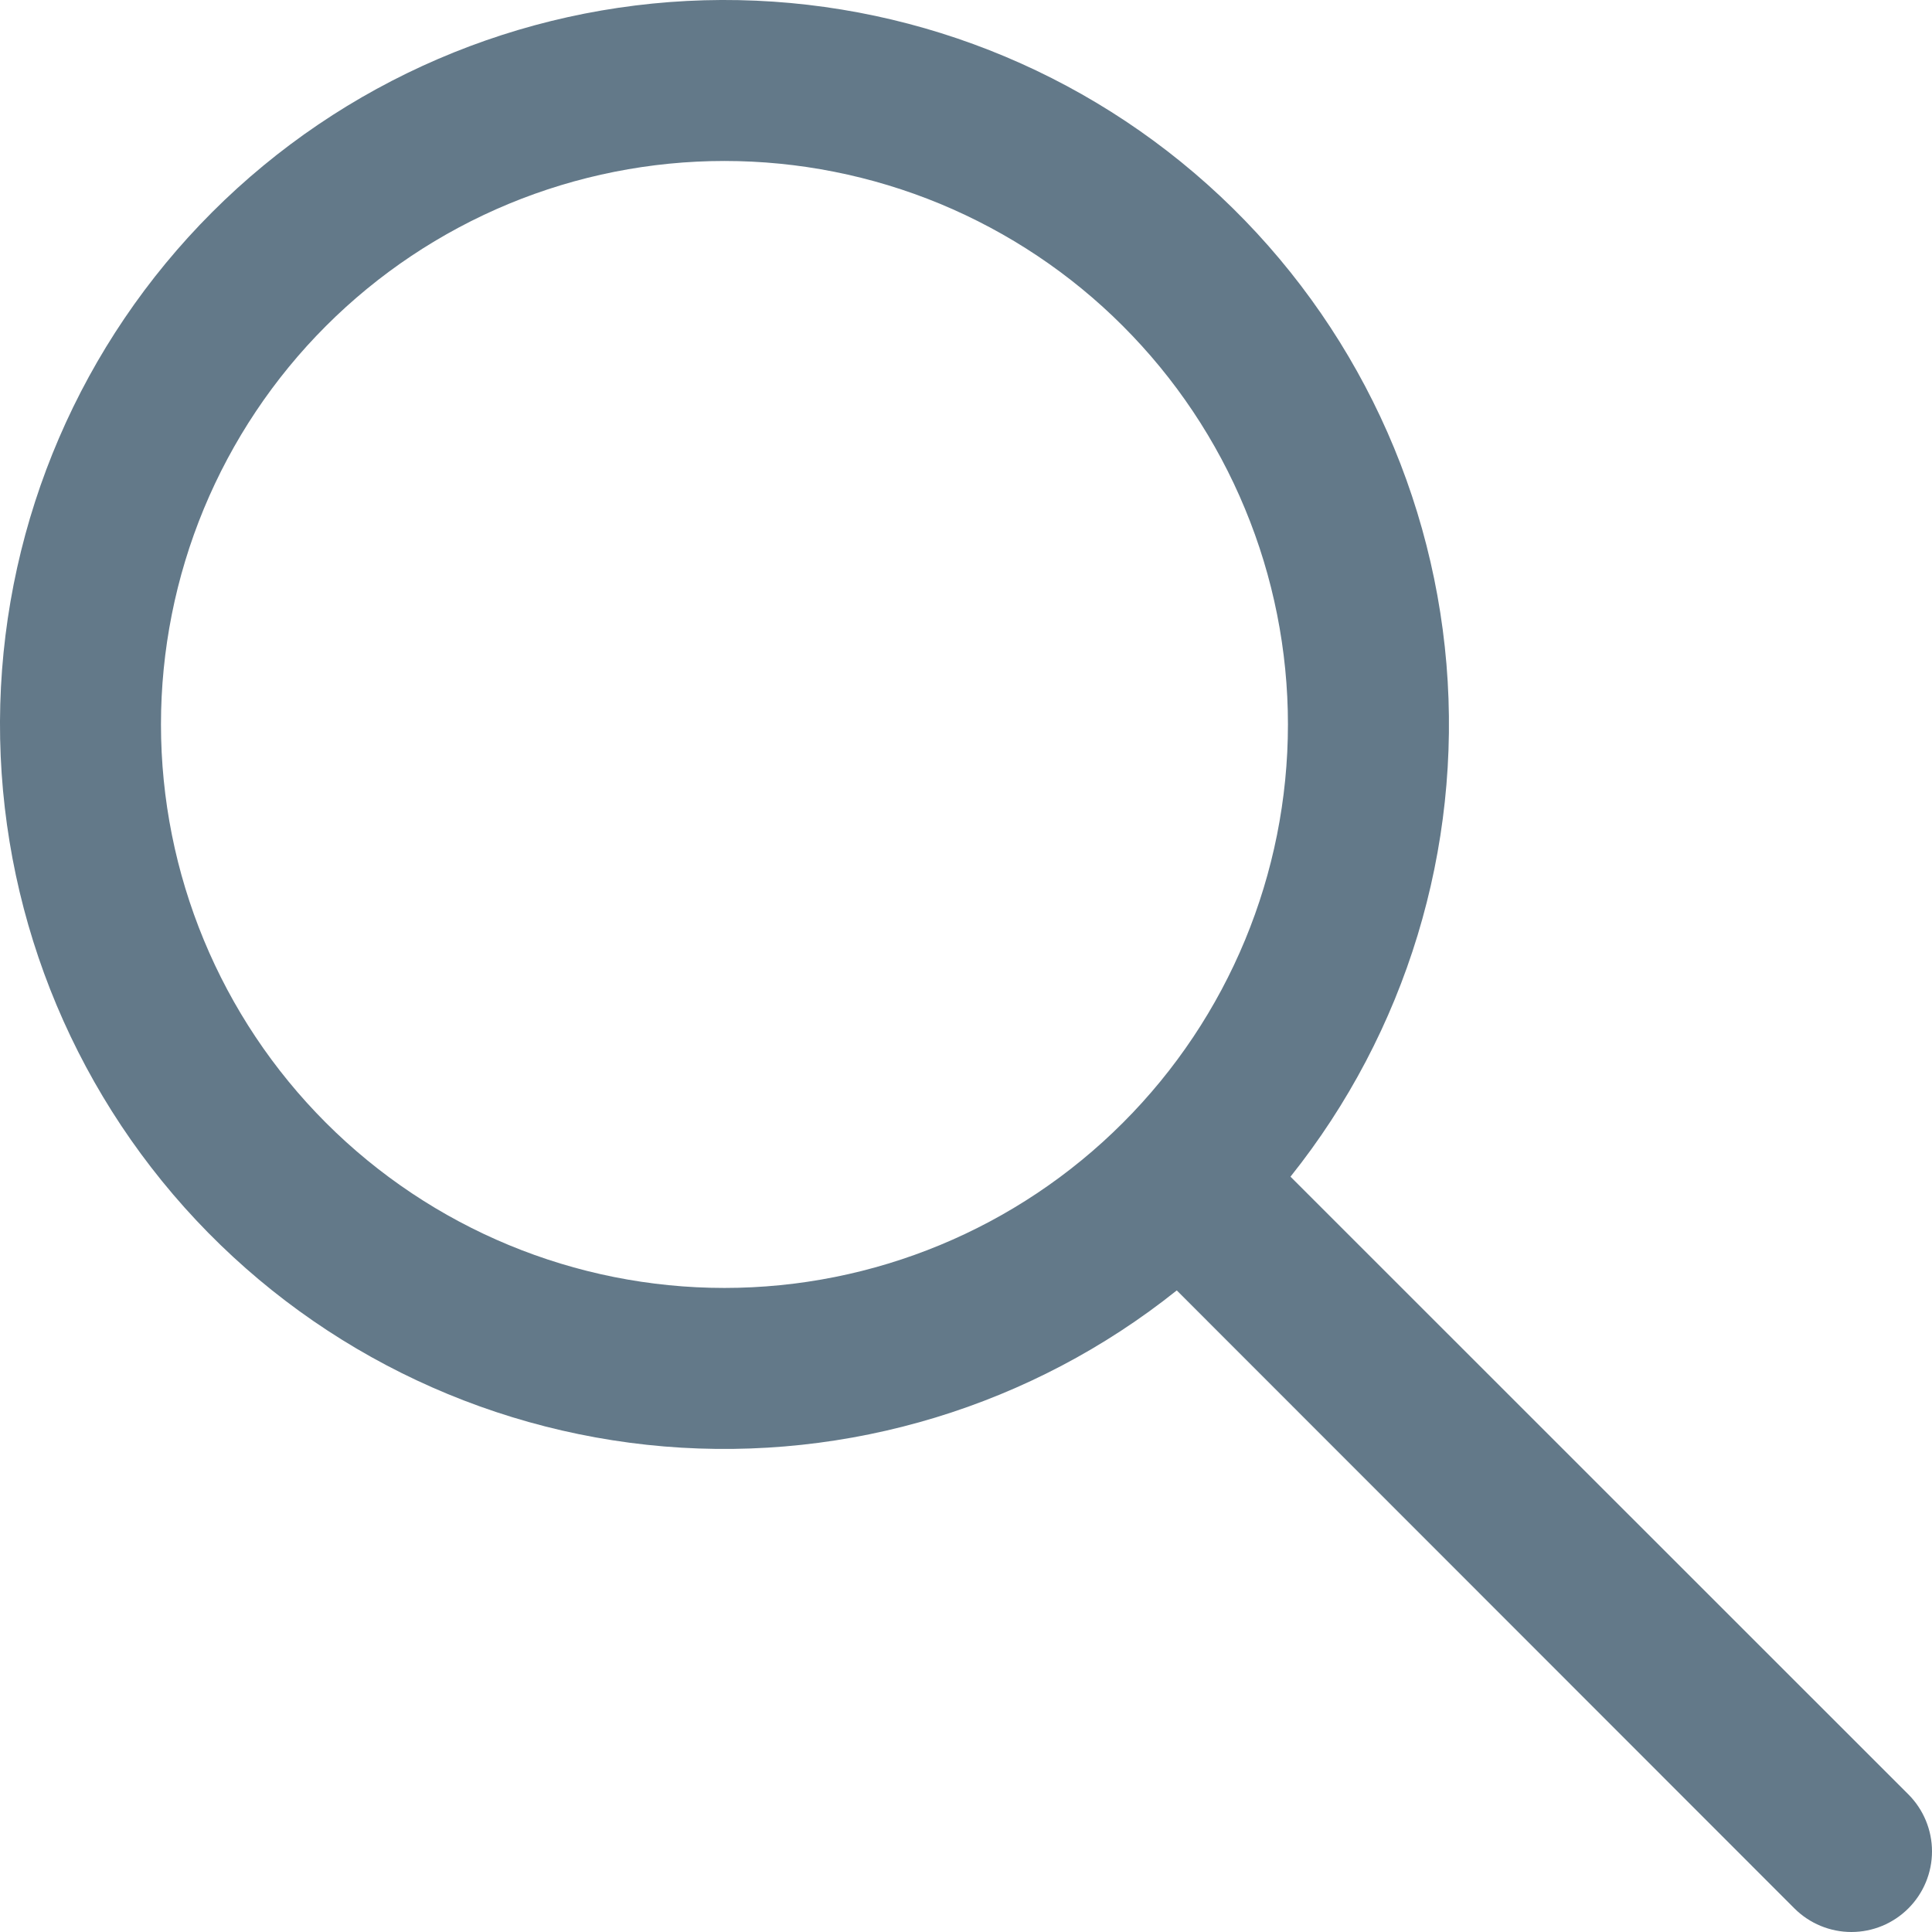
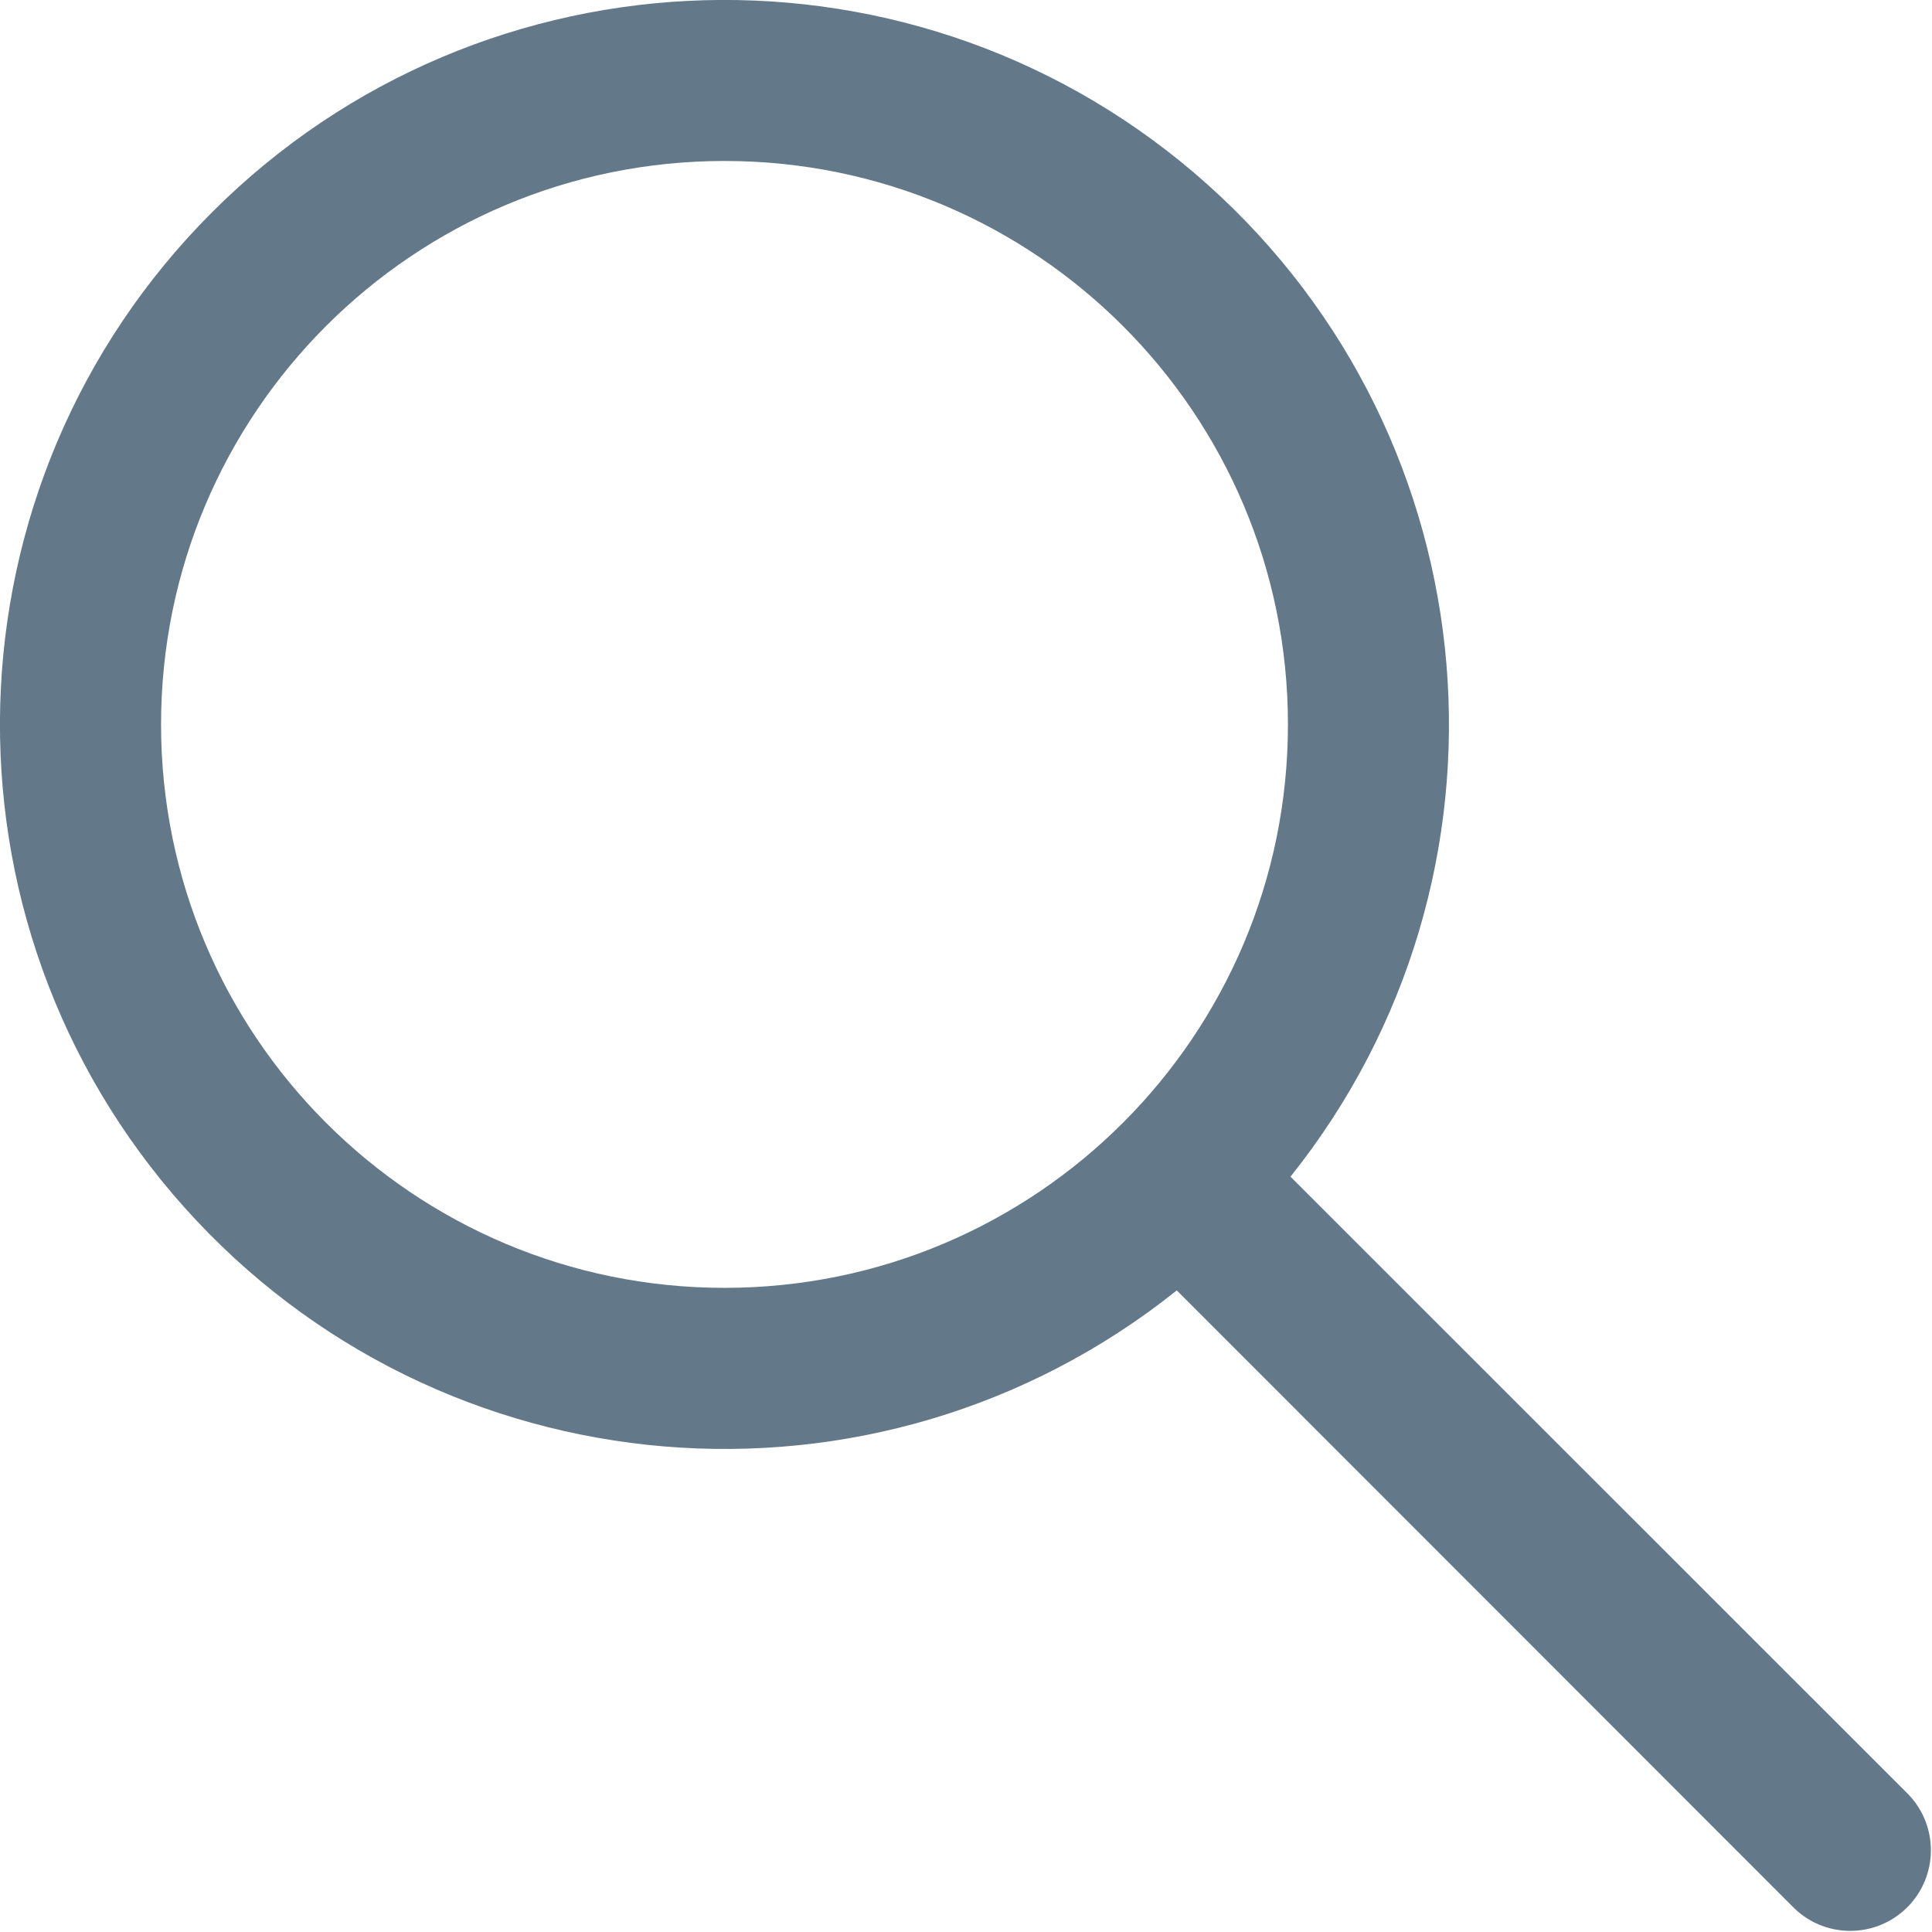
- <svg xmlns="http://www.w3.org/2000/svg" width="22" height="22" viewBox="0 0 22 22" fill="none">
-   <path d="M13.399 14.695C11.752 16.011 9.663 16.646 7.562 16.471C5.461 16.295 3.506 15.321 2.101 13.75C0.695 12.178 -0.055 10.128 0.003 8.02C0.062 5.912 0.925 3.907 2.416 2.416C3.907 0.925 5.912 0.062 8.02 0.003C10.128 -0.055 12.178 0.695 13.75 2.101C15.321 3.506 16.295 5.461 16.471 7.562C16.646 9.663 16.011 11.752 14.695 13.399L21.731 20.433C21.903 20.605 22 20.839 22 21.082C22 21.326 21.903 21.559 21.731 21.731C21.559 21.903 21.326 22 21.082 22C20.839 22 20.605 21.903 20.433 21.731L13.401 14.695H13.399ZM14.666 8.249C14.666 7.407 14.5 6.572 14.177 5.794C13.855 5.015 13.382 4.308 12.786 3.712C12.191 3.116 11.483 2.644 10.705 2.321C9.926 1.999 9.092 1.833 8.249 1.833C7.407 1.833 6.572 1.999 5.794 2.321C5.015 2.644 4.308 3.116 3.712 3.712C3.116 4.308 2.644 5.015 2.321 5.794C1.999 6.572 1.833 7.407 1.833 8.249C1.833 9.951 2.509 11.583 3.712 12.786C4.916 13.99 6.548 14.666 8.249 14.666C9.951 14.666 11.583 13.99 12.786 12.786C13.99 11.583 14.666 9.951 14.666 8.249Z" fill="#637989" />
+ <svg xmlns="http://www.w3.org/2000/svg" width="22" height="22" fill="none">
+   <path d="M13.399 14.695a8.25 8.25 0 111.296-1.296l7.036 7.034a.918.918 0 01-1.298 1.298l-7.032-7.036h-.002zm1.267-6.446a6.416 6.416 0 10-12.832 0 6.416 6.416 0 0012.832 0z" fill="#637989" />
</svg>
